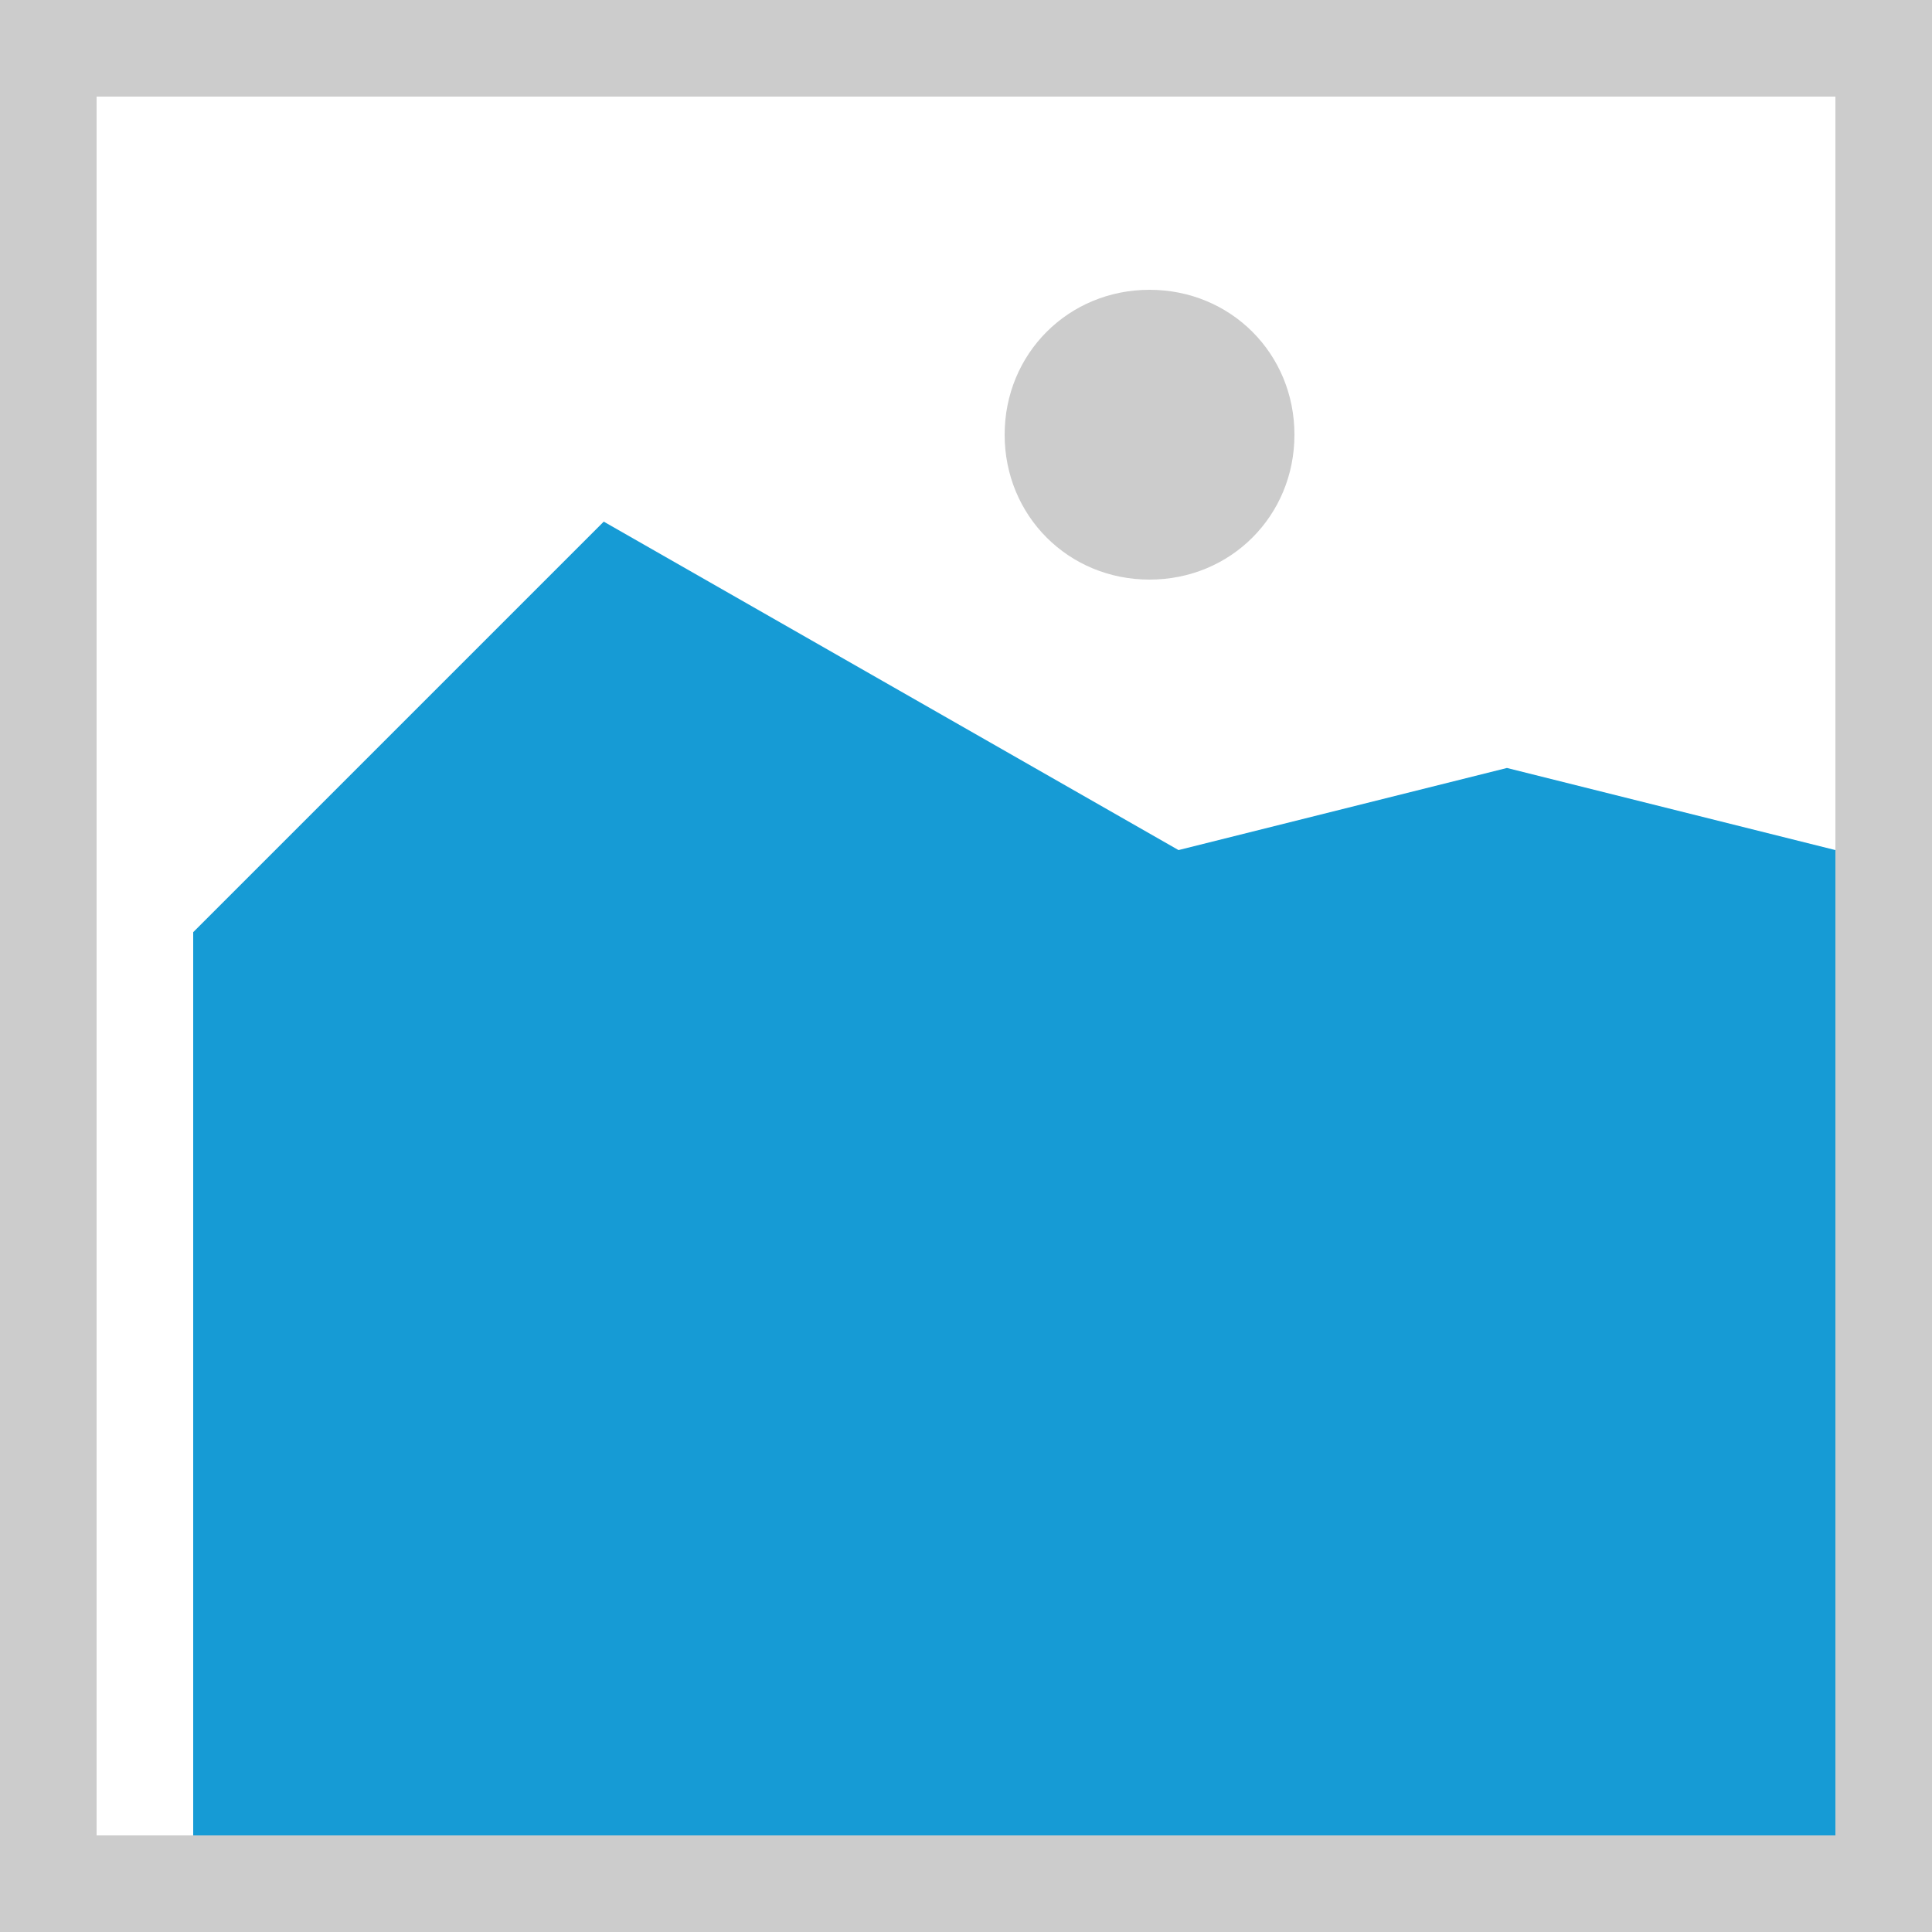
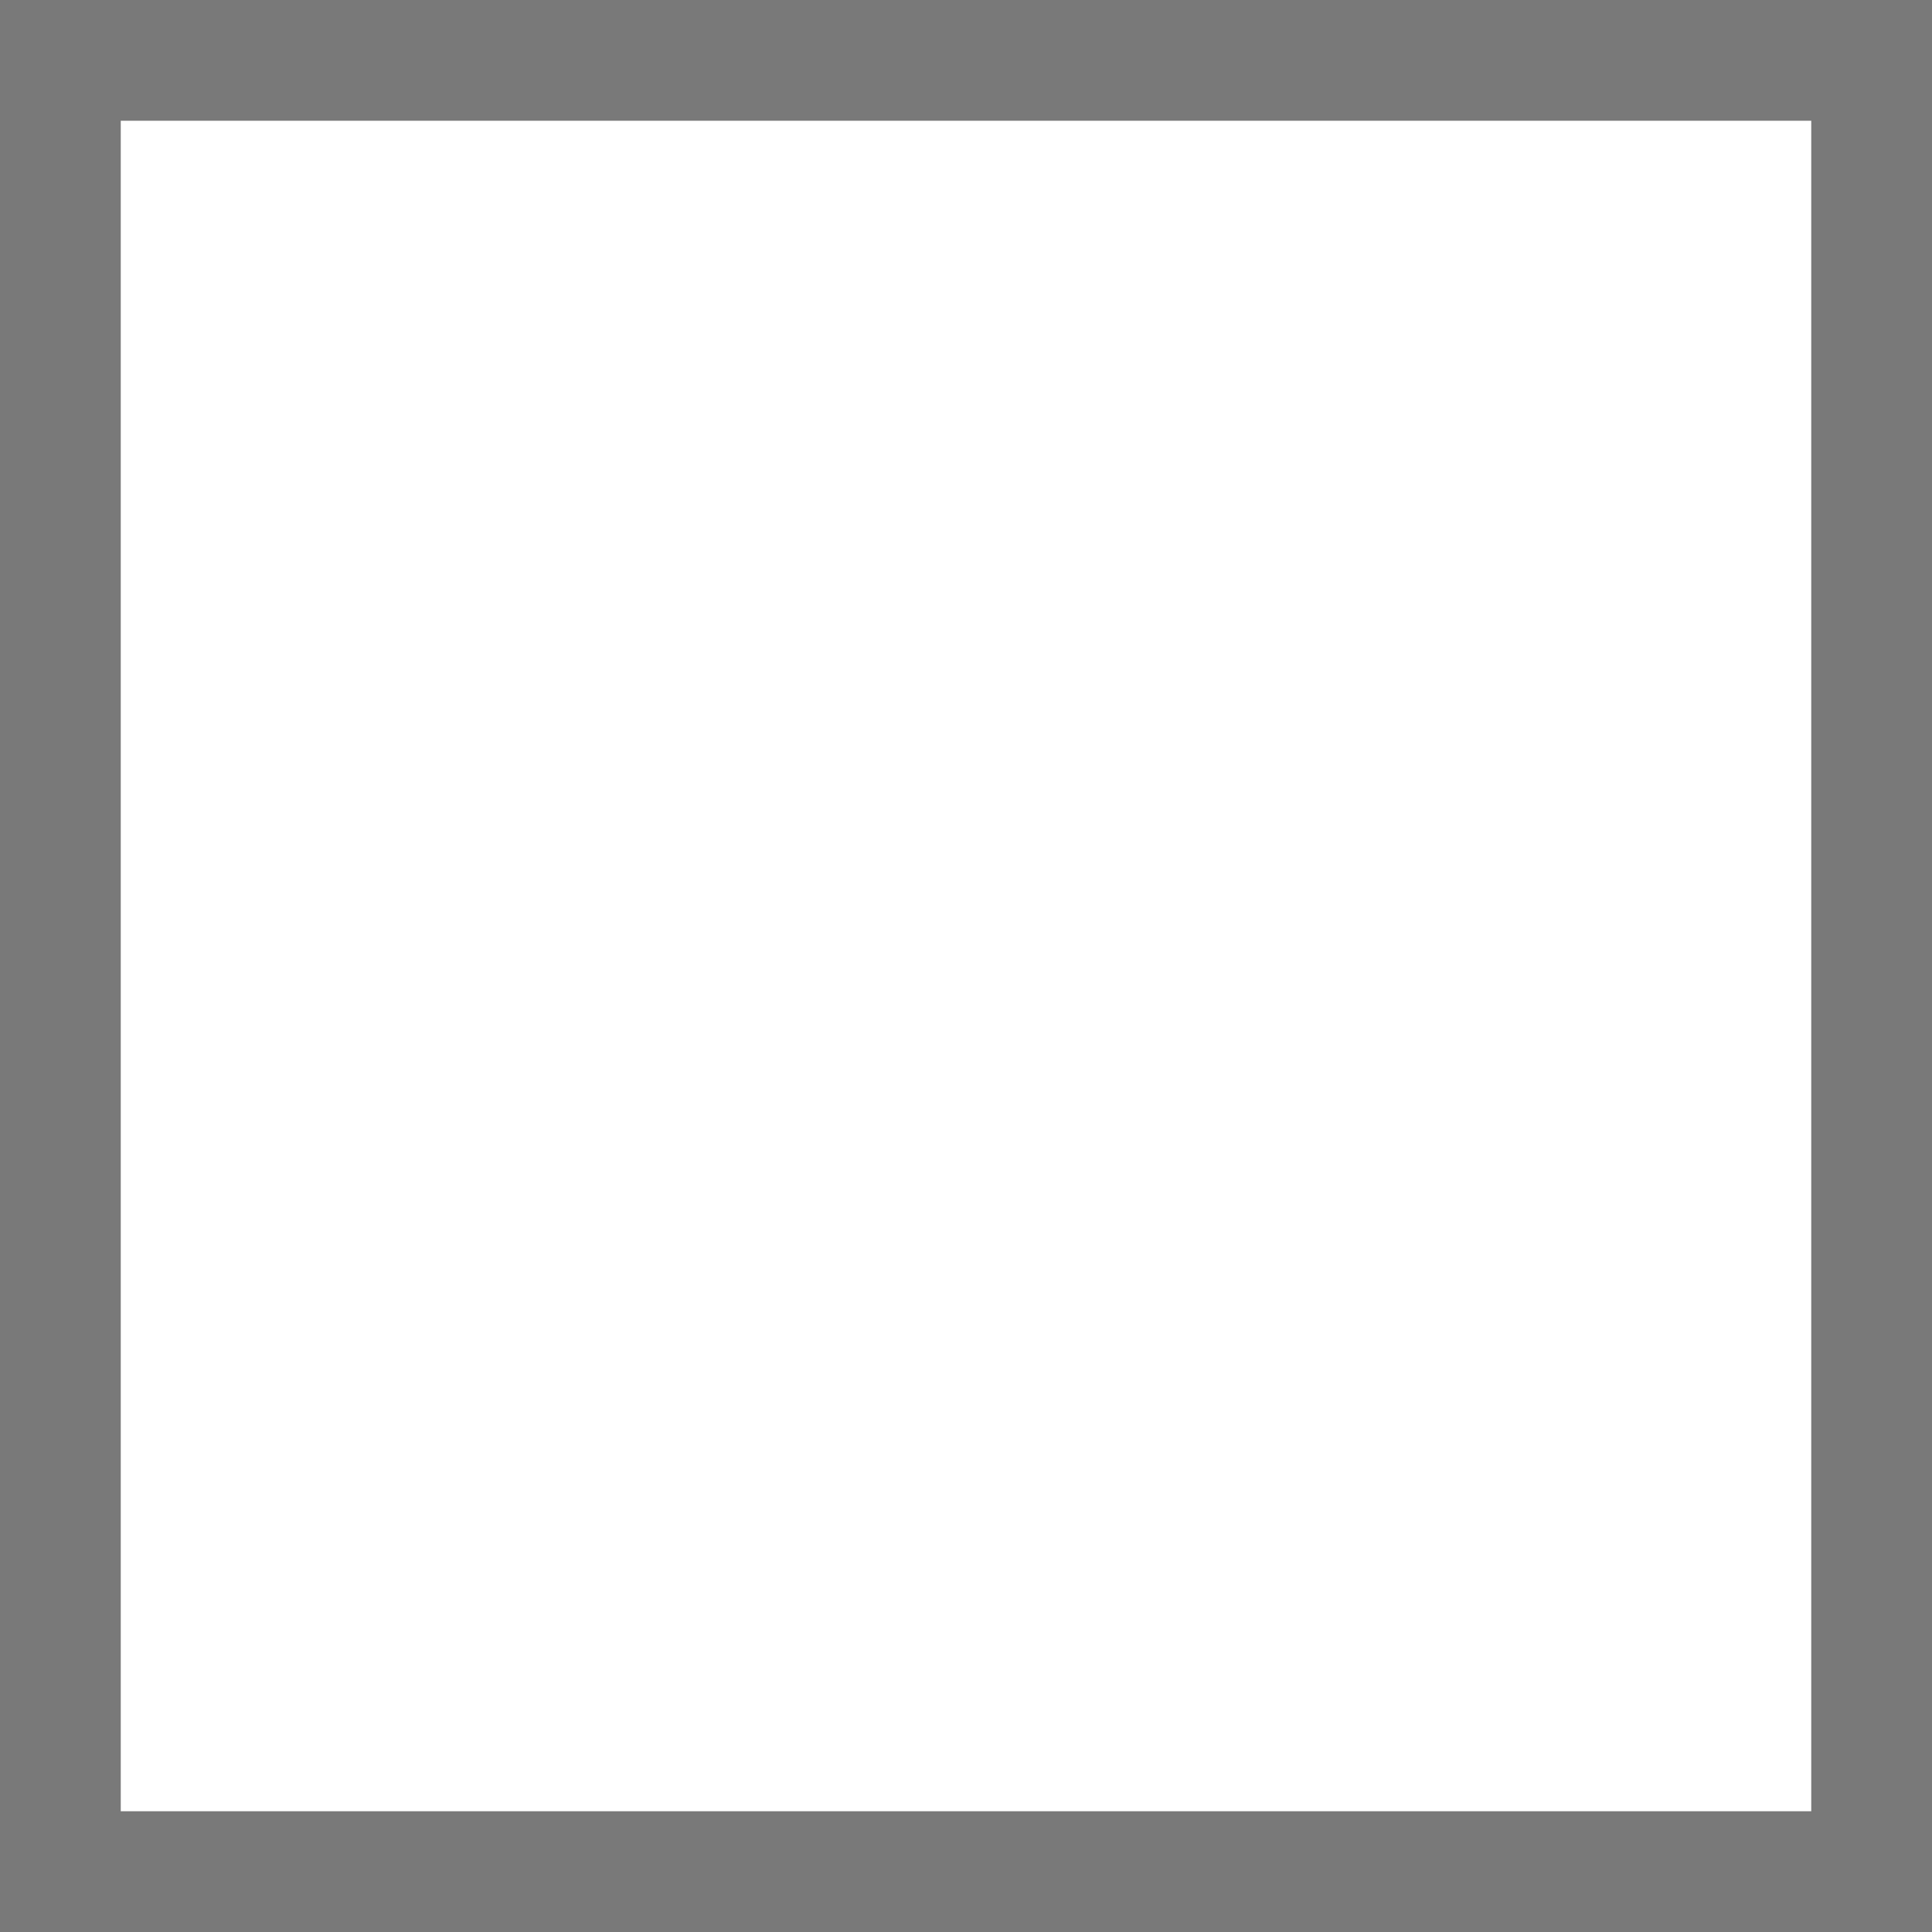
- <svg xmlns="http://www.w3.org/2000/svg" version="1.1" width="20px" height="20px">
-   <g transform="matrix(1 0 0 1 -711 -253 )">
-     <path d="M 711 253  L 731 253  L 731 273  L 711 273  L 711 253  " fill-rule="nonzero" fill="#cccccc" stroke="none" />
-     <path d="M 712 254  L 730 254  L 730 272  L 712 272  L 712 254  " fill-rule="nonzero" fill="#ffffff" stroke="none" />
-     <path d="M 722.9 259  C 722.06 259  721.4 258.34  721.4 257.5  C 721.4 256.66  722.06 256  722.9 256  C 723.74 256  724.4 256.66  724.4 257.5  C 724.4 258.34  723.74 259  722.9 259  " fill-rule="nonzero" fill="#cccccc" stroke="none" />
-     <path d="M 713 272  L 713 262.65  L 717.25 258.4  L 723.2 261.8  L 726.6 260.95  L 730 261.8  L 730 272  L 713 272  " fill-rule="nonzero" fill="#169bd5" stroke="none" />
-   </g>
+ <svg xmlns="http://www.w3.org/2000/svg" version="1.1" width="16px" height="16px" viewBox="1475 411  16 16">
+   <path d="M 1475.5 411.5  L 1490.5 411.5  L 1490.5 426.5  L 1475.5 426.5  L 1475.5 411.5  Z " fill-rule="nonzero" fill="#ffffff" stroke="none" />
+   <path d="M 1475.5 411.5  L 1490.5 411.5  L 1490.5 426.5  L 1475.5 426.5  L 1475.5 411.5  Z " stroke-width="1" stroke="#797979" fill="none" />
</svg>
